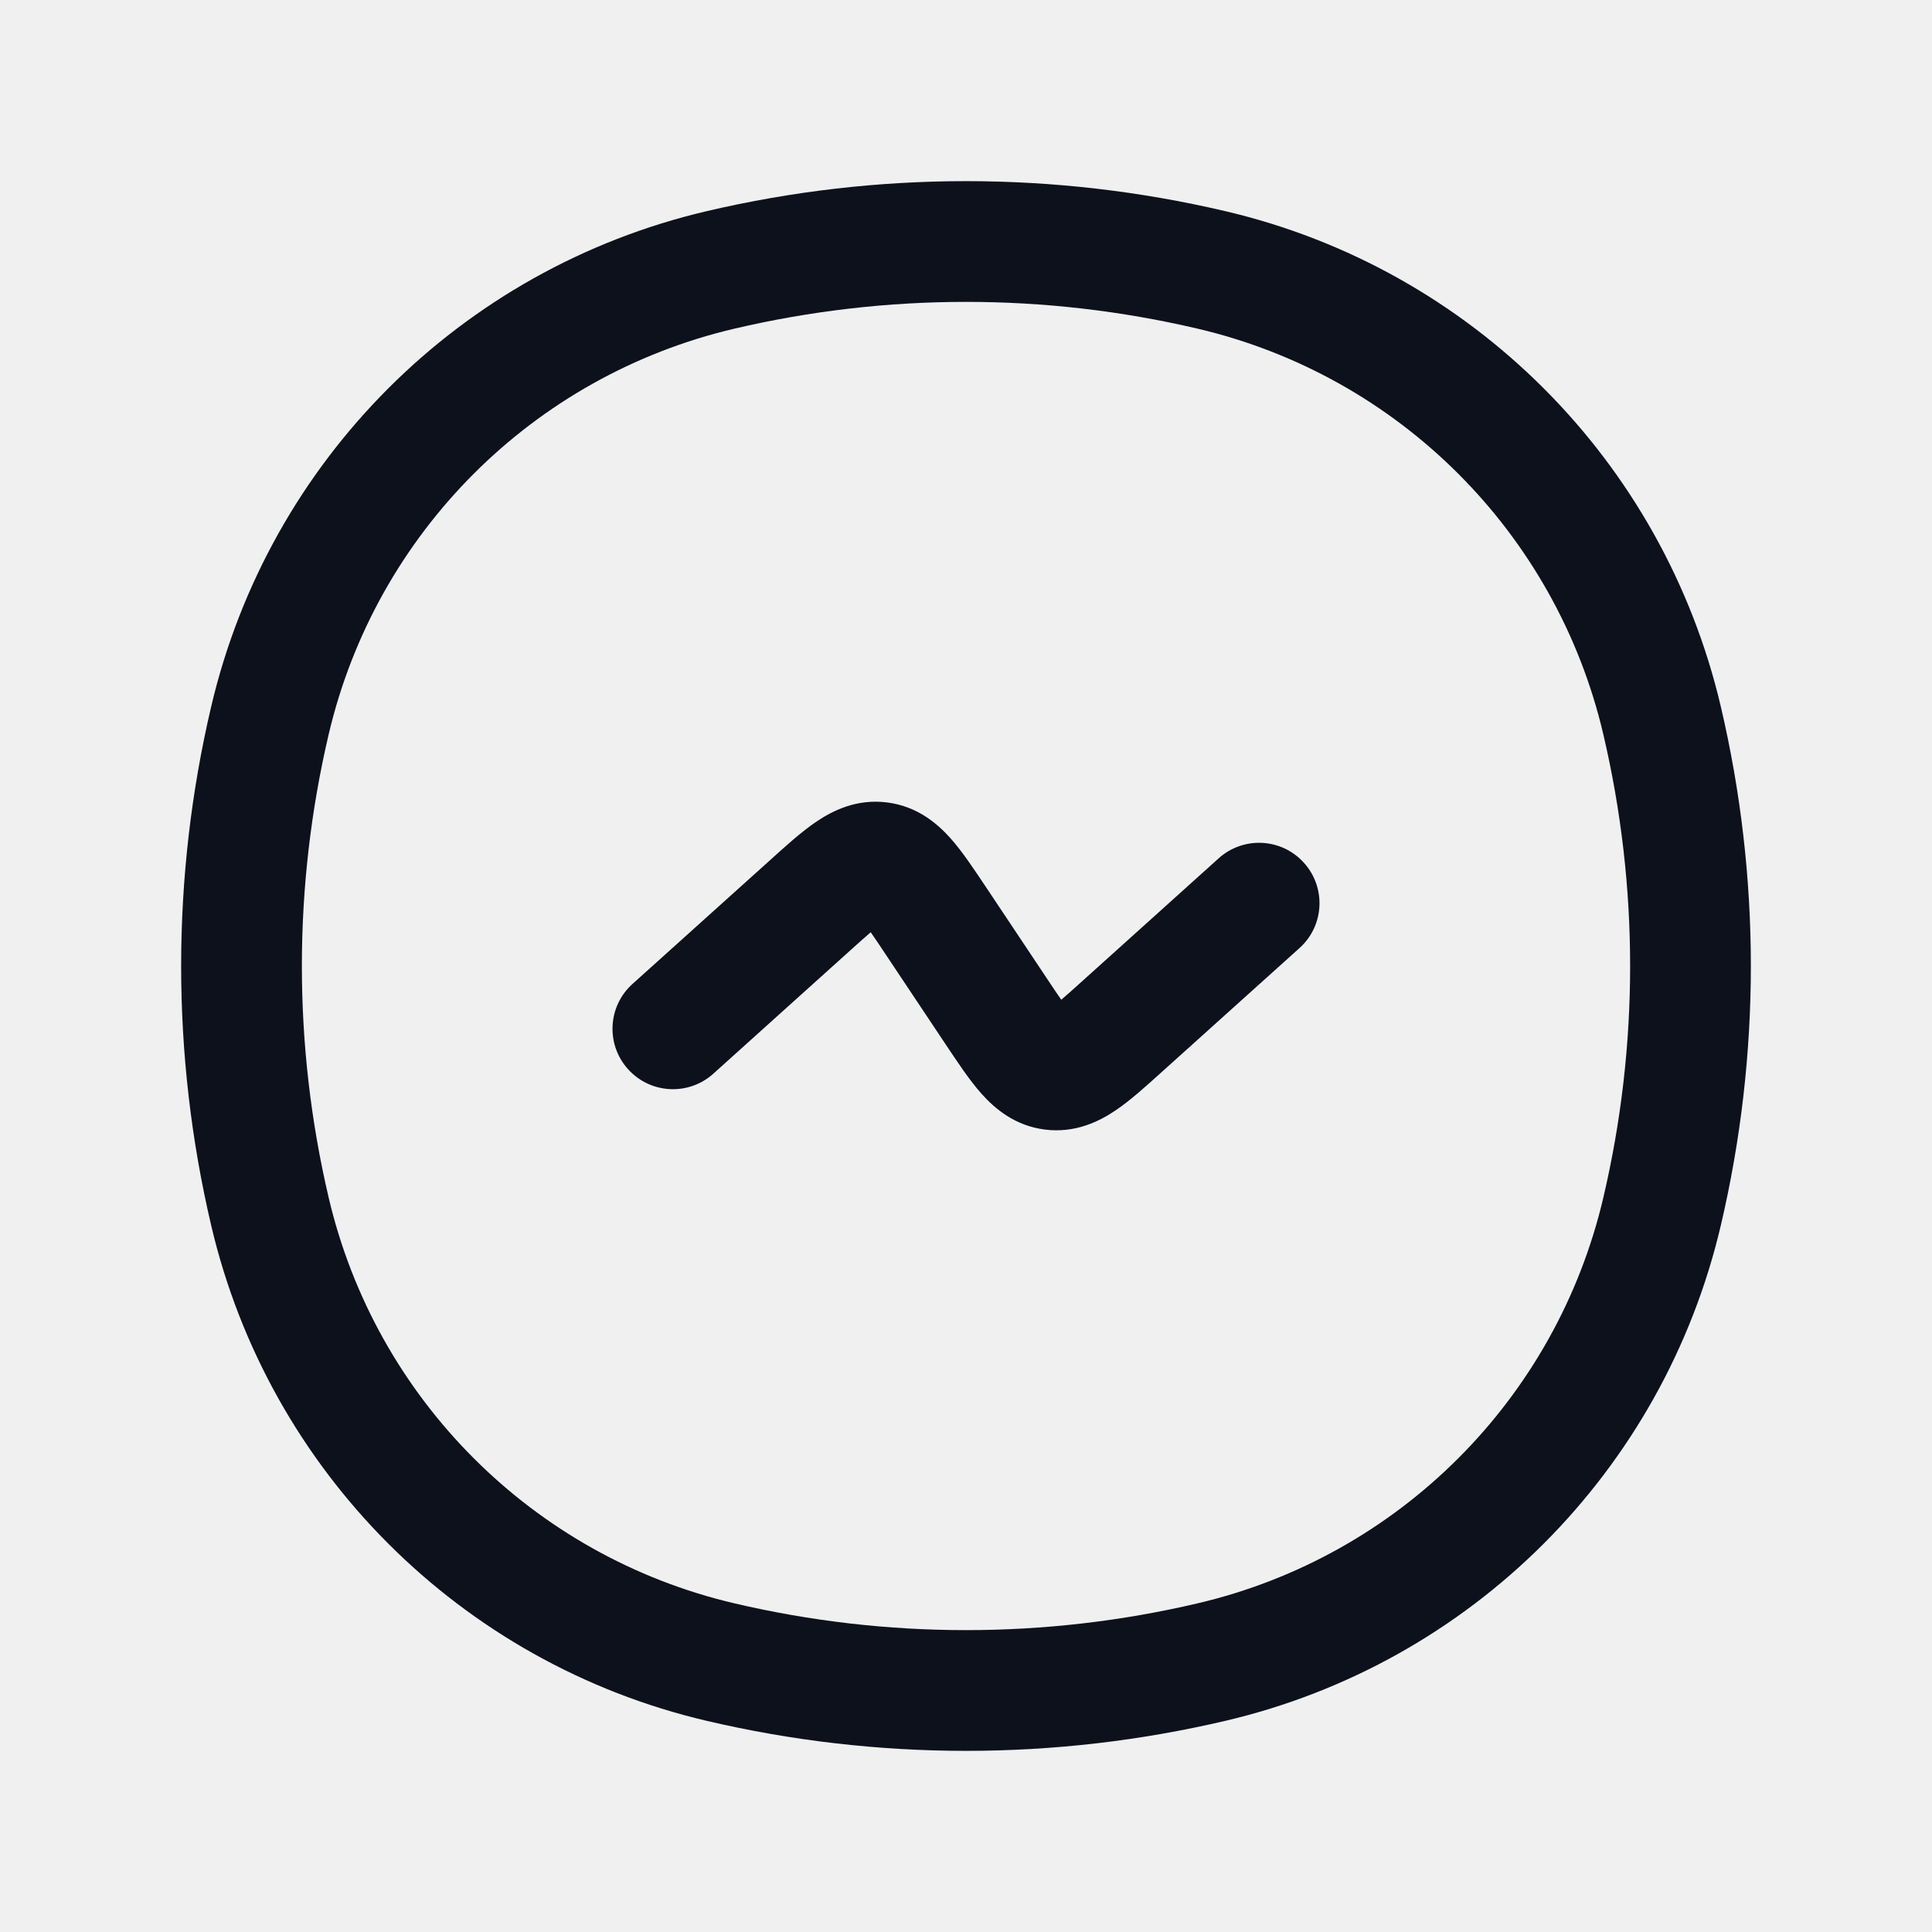
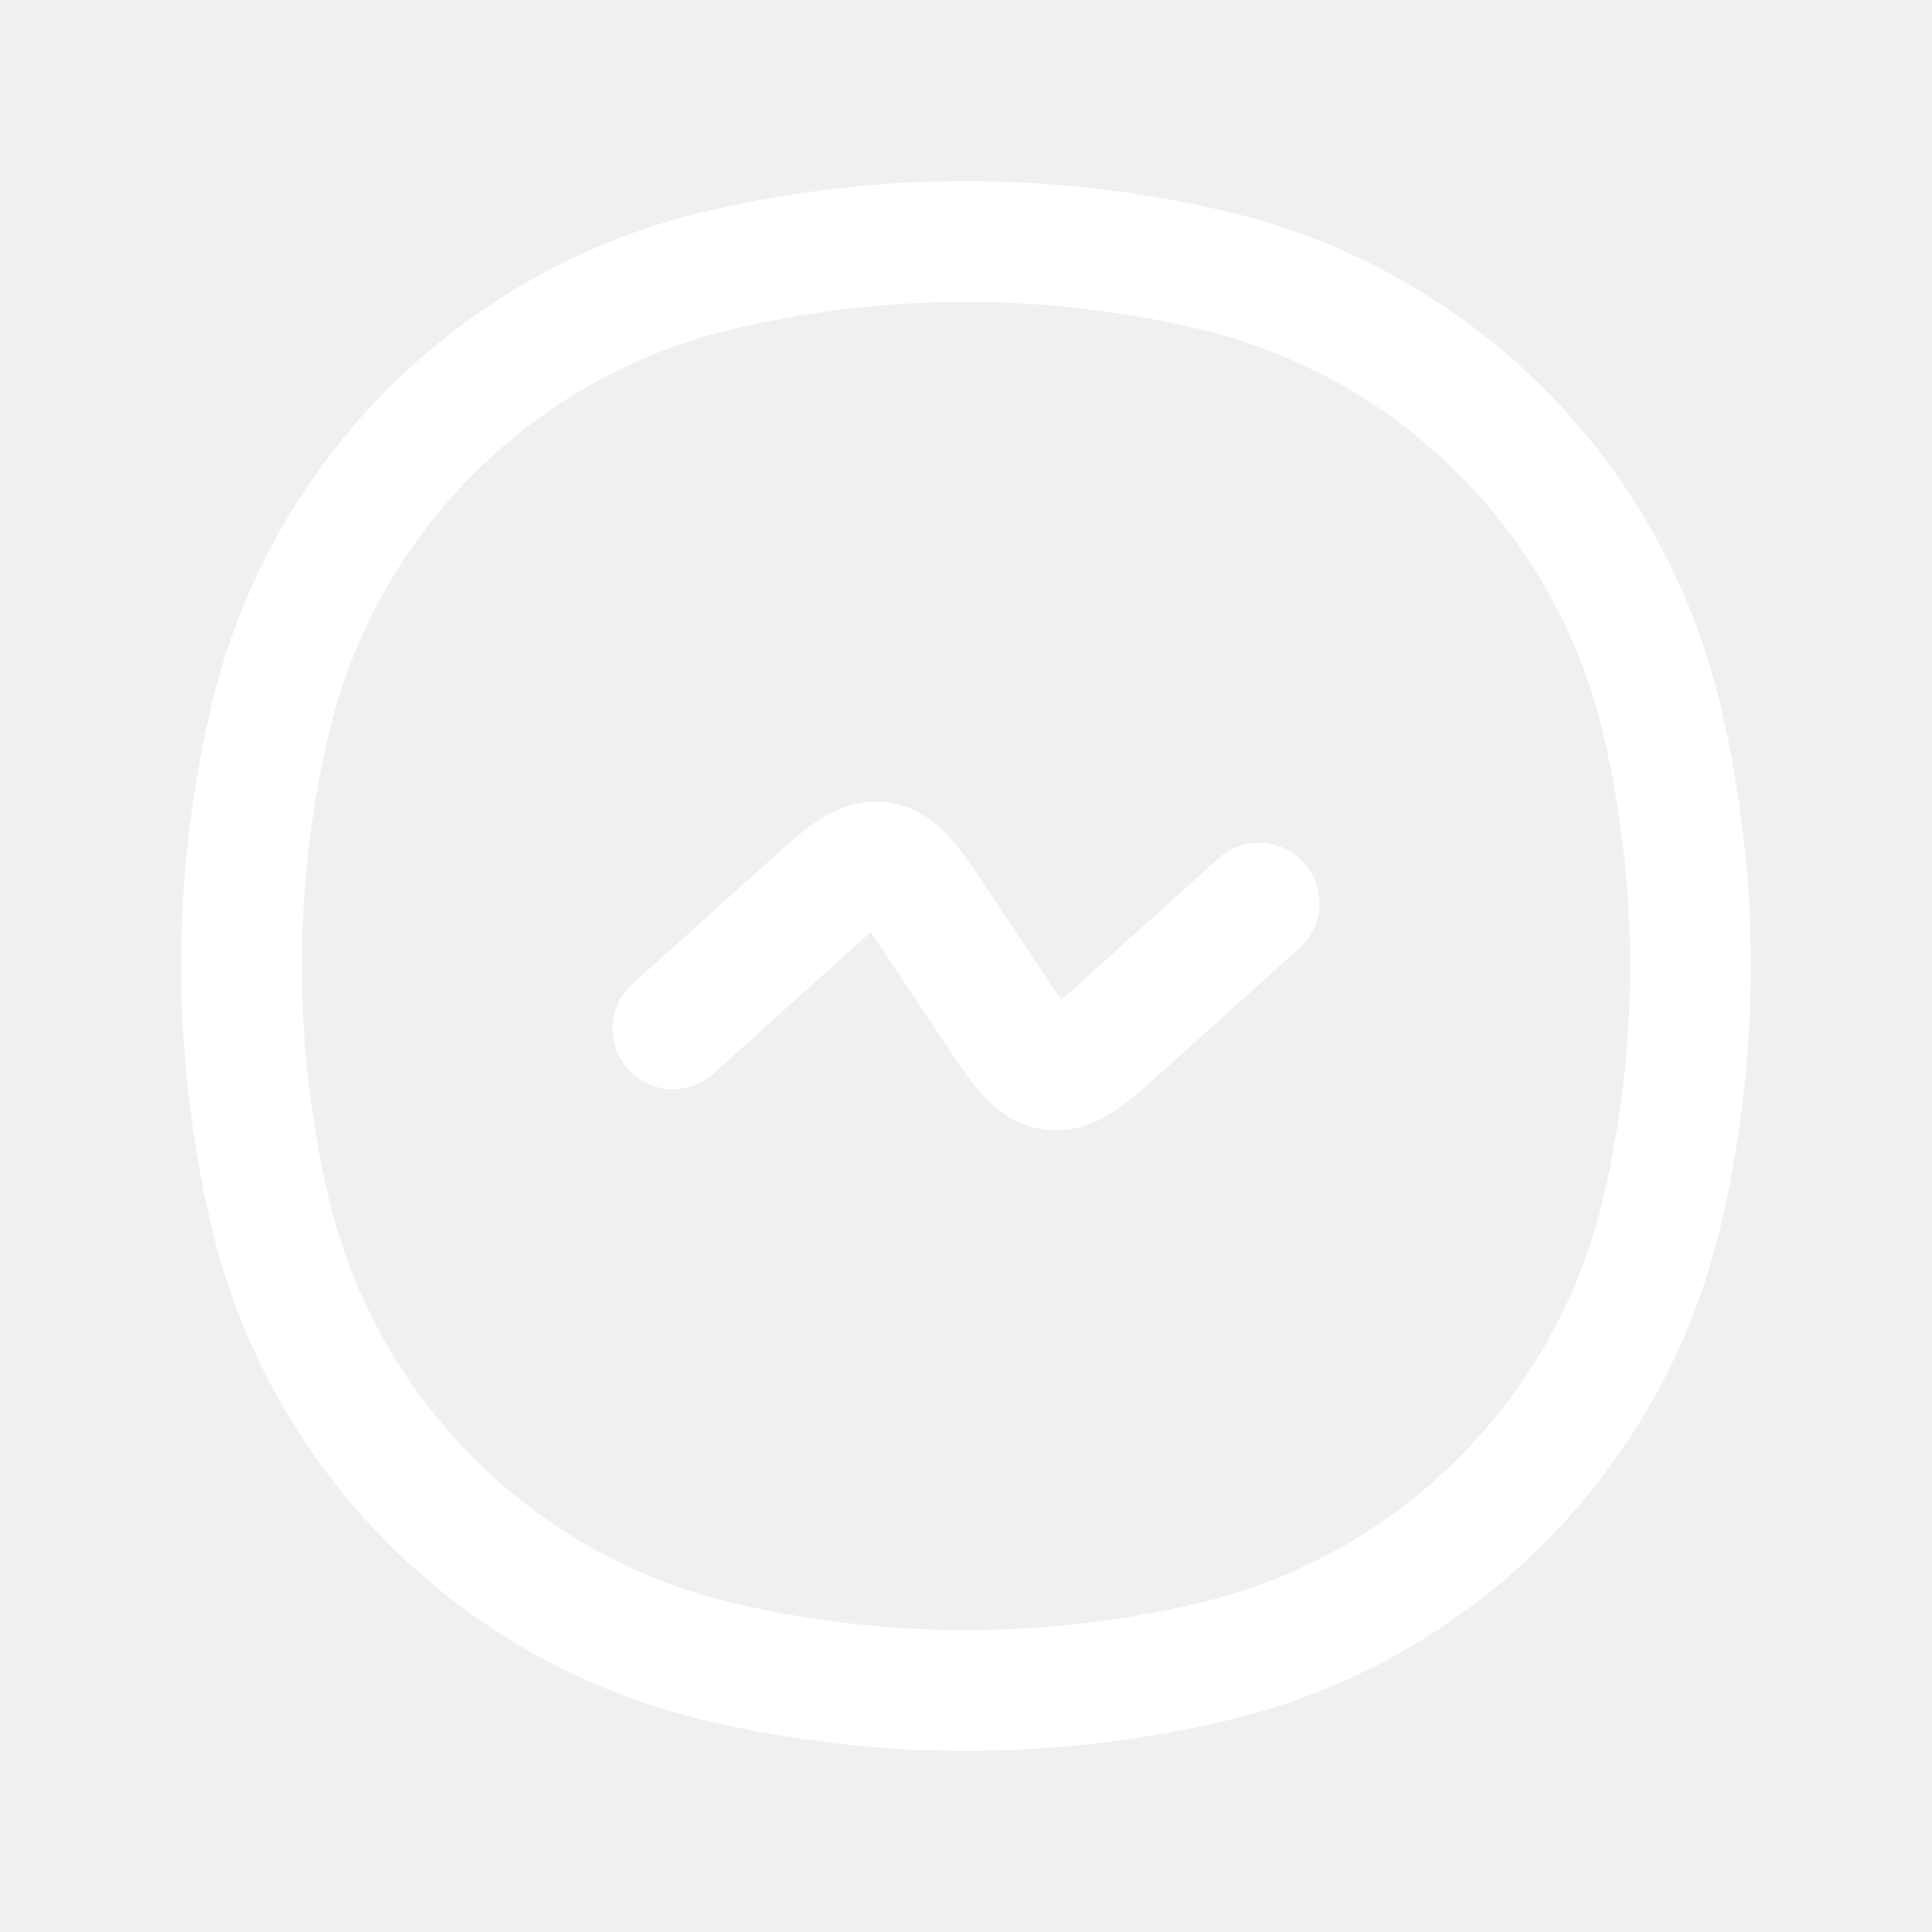
<svg xmlns="http://www.w3.org/2000/svg" width="24" height="24" viewBox="0 0 24 24" fill="none">
-   <path d="M3.353 15.05L2.623 15.221L3.353 15.05ZM3.353 8.95L2.623 8.779L3.353 8.95ZM20.647 8.95L19.917 9.122L20.647 8.95ZM20.647 15.05L19.917 14.878L20.647 15.05ZM15.05 20.647L14.878 19.917L15.05 20.647ZM8.95 20.647L9.122 19.917L8.95 20.647ZM8.95 3.353L9.122 4.083L8.95 3.353ZM15.05 3.353L14.878 4.083L15.05 3.353ZM7.857 12.223C7.549 12.5 7.524 12.974 7.802 13.282C8.079 13.59 8.553 13.615 8.861 13.338L7.857 12.223ZM10.066 11.244L10.567 11.802L10.066 11.244ZM11.627 11.441L12.251 11.024L11.627 11.441ZM12.373 12.559L11.749 12.976H11.749L12.373 12.559ZM13.934 12.756L13.433 12.198L13.934 12.756ZM16.143 11.777C16.451 11.5 16.476 11.026 16.198 10.718C15.921 10.41 15.447 10.385 15.139 10.662L16.143 11.777ZM13.075 13.287L12.981 14.032L13.075 13.287ZM10.925 10.713L10.832 11.457H10.832L10.925 10.713ZM4.083 14.878C3.639 12.985 3.639 11.015 4.083 9.122L2.623 8.779C2.126 10.898 2.126 13.102 2.623 15.221L4.083 14.878ZM19.917 9.122C20.361 11.015 20.361 12.985 19.917 14.878L21.377 15.221C21.874 13.102 21.874 10.898 21.377 8.779L19.917 9.122ZM14.878 19.917C12.985 20.361 11.015 20.361 9.122 19.917L8.779 21.377C10.898 21.874 13.102 21.874 15.221 21.377L14.878 19.917ZM9.122 4.083C11.015 3.639 12.985 3.639 14.878 4.083L15.221 2.623C13.102 2.126 10.898 2.126 8.779 2.623L9.122 4.083ZM9.122 19.917C6.622 19.331 4.67 17.378 4.083 14.878L2.623 15.221C3.339 18.276 5.724 20.661 8.779 21.377L9.122 19.917ZM15.221 21.377C18.276 20.661 20.661 18.276 21.377 15.221L19.917 14.878C19.331 17.378 17.378 19.331 14.878 19.917L15.221 21.377ZM14.878 4.083C17.378 4.67 19.331 6.622 19.917 9.122L21.377 8.779C20.661 5.724 18.276 3.339 15.221 2.623L14.878 4.083ZM8.779 2.623C5.724 3.339 3.339 5.724 2.623 8.779L4.083 9.122C4.67 6.622 6.622 4.67 9.122 4.083L8.779 2.623ZM8.861 13.338L10.567 11.802L9.564 10.687L7.857 12.223L8.861 13.338ZM11.003 11.857L11.749 12.976L12.997 12.143L12.251 11.024L11.003 11.857ZM14.436 13.313L16.143 11.777L15.139 10.662L13.433 12.198L14.436 13.313ZM11.749 12.976C11.892 13.189 12.041 13.417 12.192 13.586C12.357 13.771 12.607 13.985 12.981 14.032L13.168 12.543C13.227 12.551 13.277 12.572 13.31 12.593C13.336 12.609 13.337 12.617 13.311 12.588C13.286 12.559 13.249 12.512 13.193 12.433C13.138 12.355 13.076 12.262 12.997 12.143L11.749 12.976ZM13.433 12.198C13.327 12.294 13.243 12.368 13.171 12.43C13.098 12.493 13.05 12.529 13.018 12.551C12.986 12.572 12.989 12.566 13.018 12.556C13.055 12.544 13.109 12.536 13.168 12.543L12.981 14.032C13.355 14.079 13.651 13.933 13.856 13.795C14.044 13.669 14.245 13.485 14.436 13.313L13.433 12.198ZM10.567 11.802C10.673 11.706 10.757 11.632 10.829 11.57C10.902 11.507 10.95 11.471 10.982 11.449C11.014 11.428 11.011 11.434 10.982 11.444C10.945 11.456 10.891 11.464 10.832 11.457L11.019 9.968C10.645 9.921 10.349 10.067 10.144 10.205C9.956 10.331 9.755 10.515 9.564 10.687L10.567 11.802ZM12.251 11.024C12.108 10.811 11.959 10.583 11.808 10.414C11.643 10.229 11.393 10.015 11.019 9.968L10.832 11.457C10.773 11.449 10.723 11.428 10.69 11.407C10.664 11.391 10.663 11.383 10.689 11.412C10.714 11.441 10.751 11.488 10.807 11.567C10.862 11.645 10.924 11.738 11.003 11.857L12.251 11.024Z" fill="#0D111C" />
+   <path d="M3.353 15.05L2.623 15.221L3.353 15.05ZM3.353 8.95L2.623 8.779L3.353 8.95ZM20.647 8.95L19.917 9.122L20.647 8.95ZM20.647 15.05L19.917 14.878L20.647 15.05ZM15.05 20.647L14.878 19.917L15.05 20.647ZM8.95 20.647L9.122 19.917L8.95 20.647ZM8.95 3.353L9.122 4.083L8.95 3.353ZM15.05 3.353L14.878 4.083L15.05 3.353ZM7.857 12.223C7.549 12.5 7.524 12.974 7.802 13.282C8.079 13.59 8.553 13.615 8.861 13.338L7.857 12.223ZM10.066 11.244L10.567 11.802L10.066 11.244ZM11.627 11.441L12.251 11.024L11.627 11.441ZM12.373 12.559L11.749 12.976H11.749L12.373 12.559ZM13.934 12.756L13.433 12.198L13.934 12.756ZM16.143 11.777C16.451 11.5 16.476 11.026 16.198 10.718C15.921 10.41 15.447 10.385 15.139 10.662L16.143 11.777ZM13.075 13.287L12.981 14.032L13.075 13.287ZM10.925 10.713L10.832 11.457H10.832L10.925 10.713ZM4.083 14.878C3.639 12.985 3.639 11.015 4.083 9.122L2.623 8.779C2.126 10.898 2.126 13.102 2.623 15.221L4.083 14.878ZM19.917 9.122C20.361 11.015 20.361 12.985 19.917 14.878L21.377 15.221C21.874 13.102 21.874 10.898 21.377 8.779L19.917 9.122ZM14.878 19.917C12.985 20.361 11.015 20.361 9.122 19.917L8.779 21.377C10.898 21.874 13.102 21.874 15.221 21.377L14.878 19.917ZM9.122 4.083C11.015 3.639 12.985 3.639 14.878 4.083L15.221 2.623C13.102 2.126 10.898 2.126 8.779 2.623L9.122 4.083ZM9.122 19.917C6.622 19.331 4.67 17.378 4.083 14.878L2.623 15.221C3.339 18.276 5.724 20.661 8.779 21.377L9.122 19.917ZM15.221 21.377C18.276 20.661 20.661 18.276 21.377 15.221L19.917 14.878C19.331 17.378 17.378 19.331 14.878 19.917L15.221 21.377ZM14.878 4.083C17.378 4.67 19.331 6.622 19.917 9.122L21.377 8.779C20.661 5.724 18.276 3.339 15.221 2.623L14.878 4.083ZM8.779 2.623C5.724 3.339 3.339 5.724 2.623 8.779L4.083 9.122C4.67 6.622 6.622 4.67 9.122 4.083L8.779 2.623ZM8.861 13.338L10.567 11.802L9.564 10.687L7.857 12.223L8.861 13.338ZM11.003 11.857L11.749 12.976L12.997 12.143L12.251 11.024L11.003 11.857ZM14.436 13.313L16.143 11.777L15.139 10.662L13.433 12.198L14.436 13.313ZM11.749 12.976C11.892 13.189 12.041 13.417 12.192 13.586C12.357 13.771 12.607 13.985 12.981 14.032L13.168 12.543C13.227 12.551 13.277 12.572 13.31 12.593C13.336 12.609 13.337 12.617 13.311 12.588C13.286 12.559 13.249 12.512 13.193 12.433C13.138 12.355 13.076 12.262 12.997 12.143L11.749 12.976ZM13.433 12.198C13.327 12.294 13.243 12.368 13.171 12.43C13.098 12.493 13.05 12.529 13.018 12.551C12.986 12.572 12.989 12.566 13.018 12.556C13.055 12.544 13.109 12.536 13.168 12.543L12.981 14.032C13.355 14.079 13.651 13.933 13.856 13.795C14.044 13.669 14.245 13.485 14.436 13.313L13.433 12.198ZM10.567 11.802C10.673 11.706 10.757 11.632 10.829 11.57C10.902 11.507 10.95 11.471 10.982 11.449C11.014 11.428 11.011 11.434 10.982 11.444C10.945 11.456 10.891 11.464 10.832 11.457L11.019 9.968C10.645 9.921 10.349 10.067 10.144 10.205C9.956 10.331 9.755 10.515 9.564 10.687L10.567 11.802ZM12.251 11.024C12.108 10.811 11.959 10.583 11.808 10.414C11.643 10.229 11.393 10.015 11.019 9.968L10.832 11.457C10.773 11.449 10.723 11.428 10.69 11.407C10.664 11.391 10.663 11.383 10.689 11.412C10.714 11.441 10.751 11.488 10.807 11.567C10.862 11.645 10.924 11.738 11.003 11.857L12.251 11.024Z" fill="#FFF" />
</svg>
